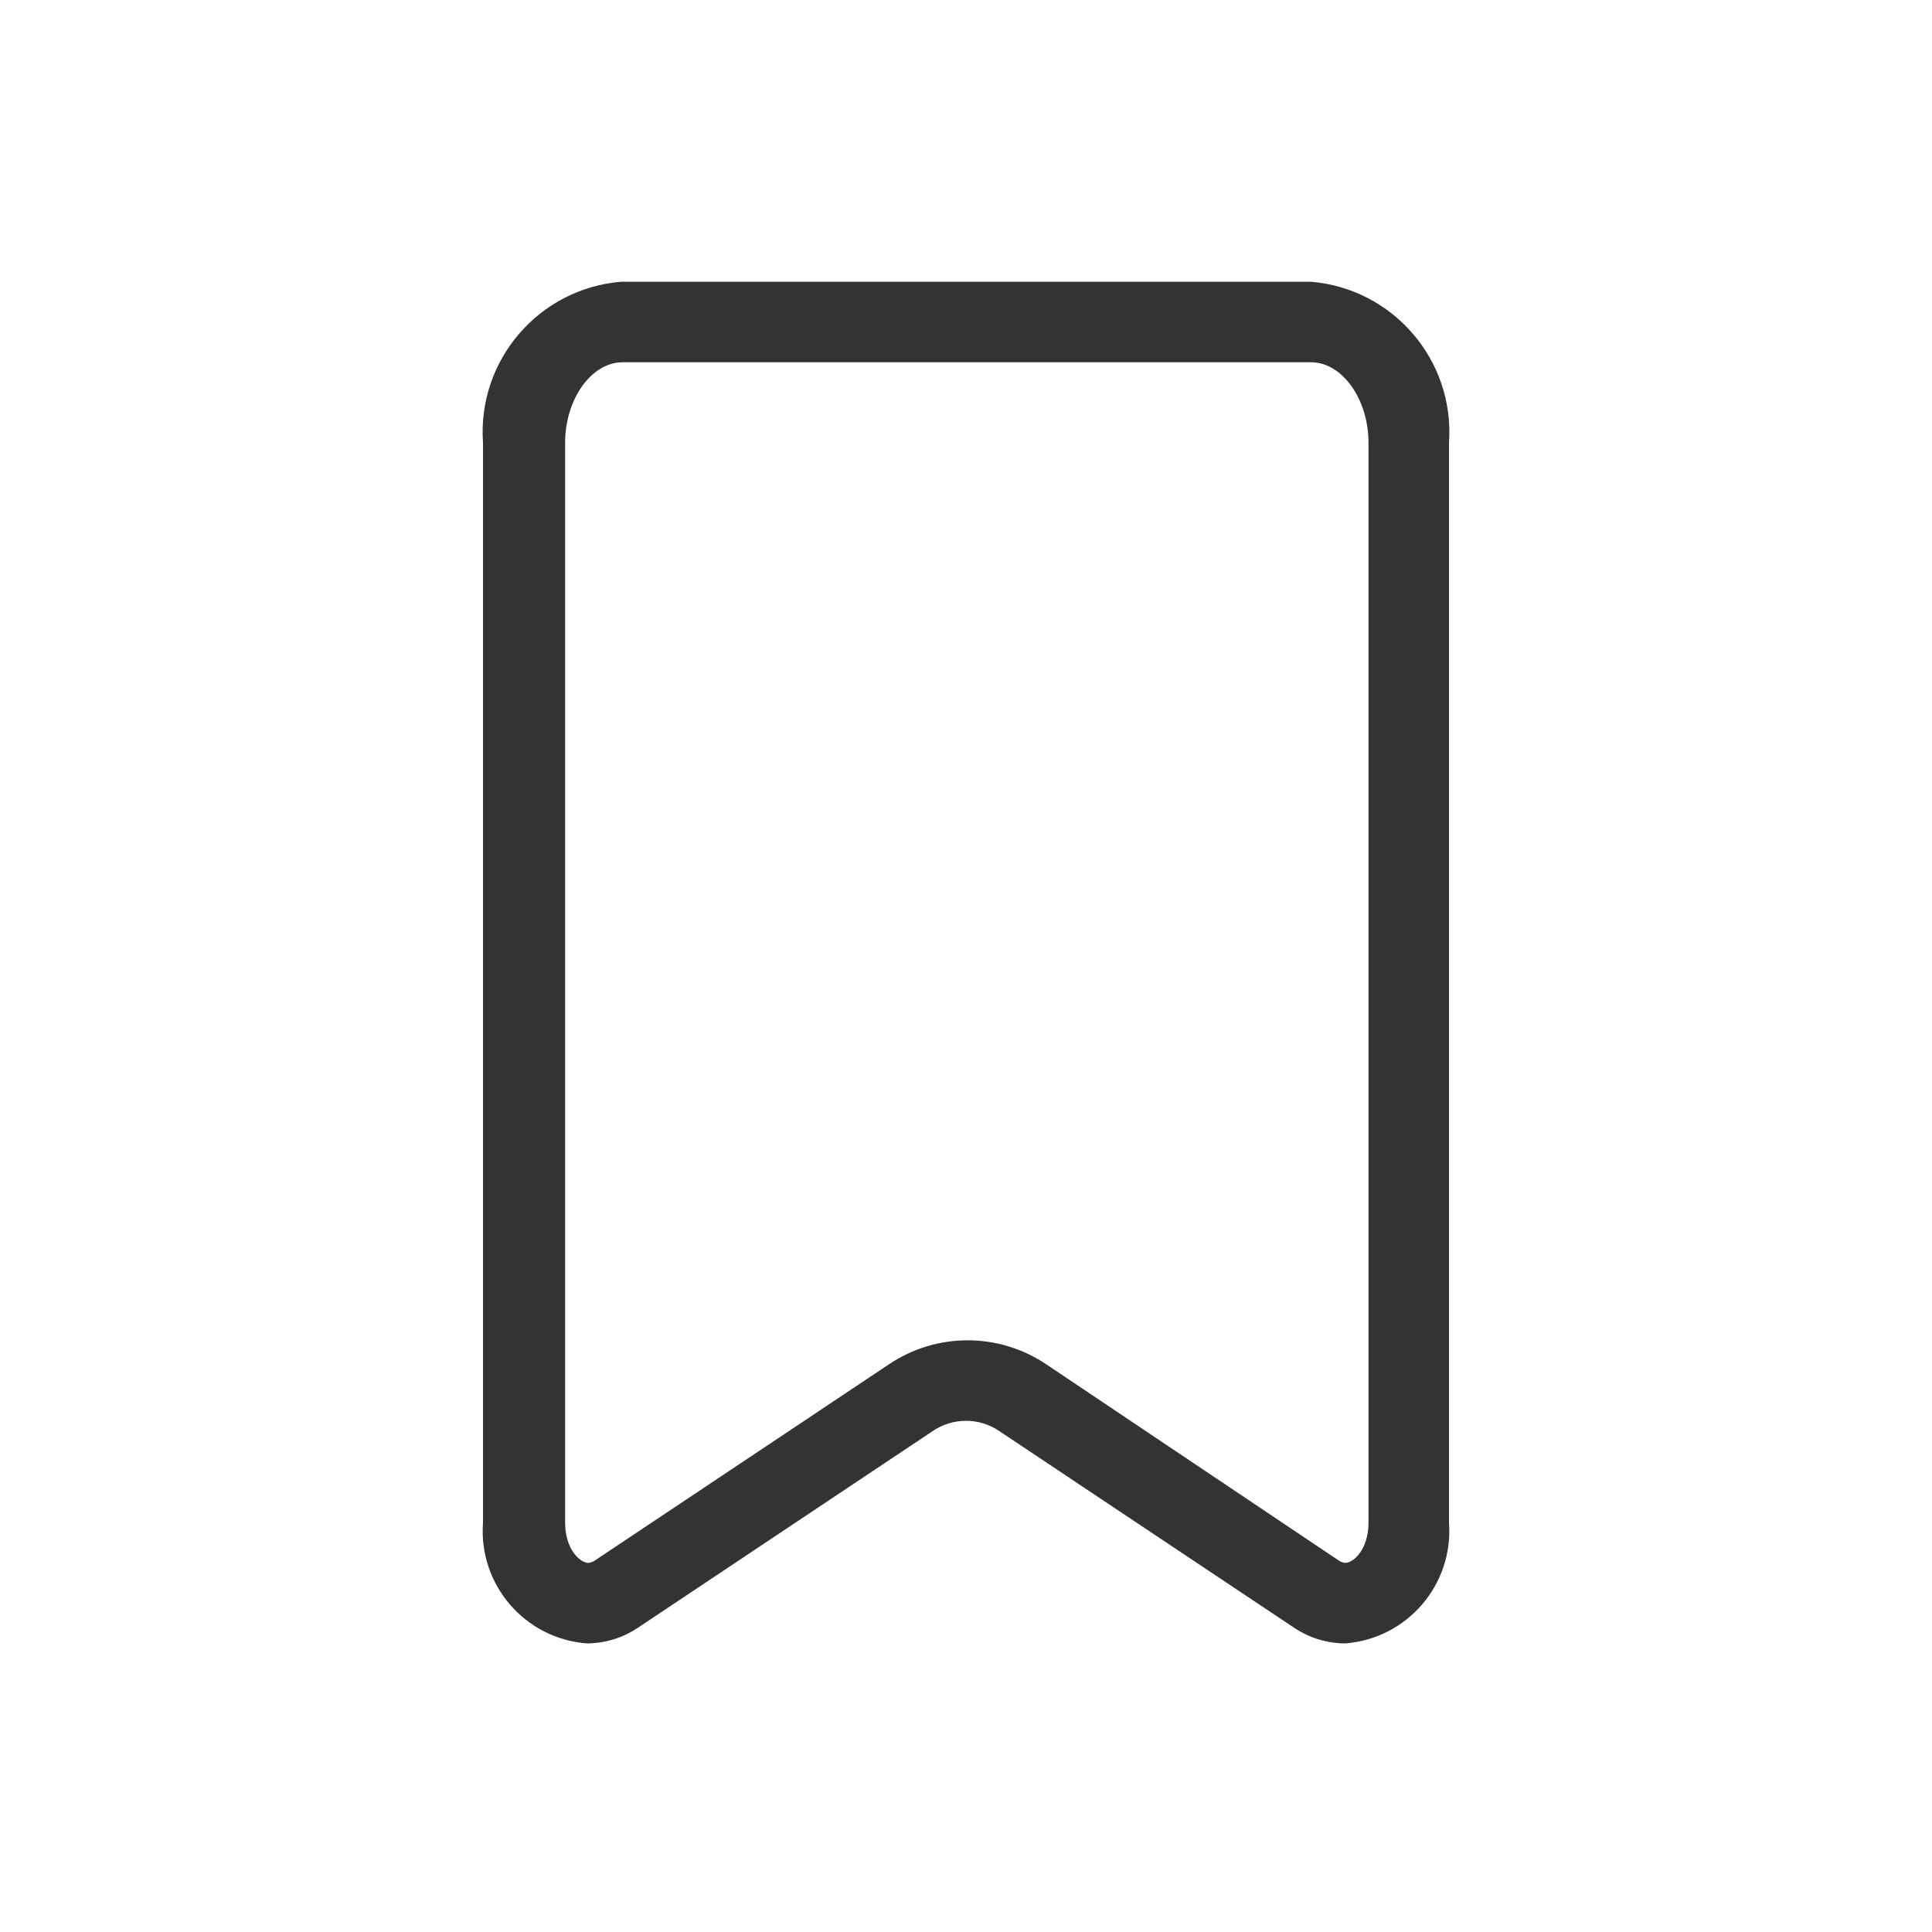
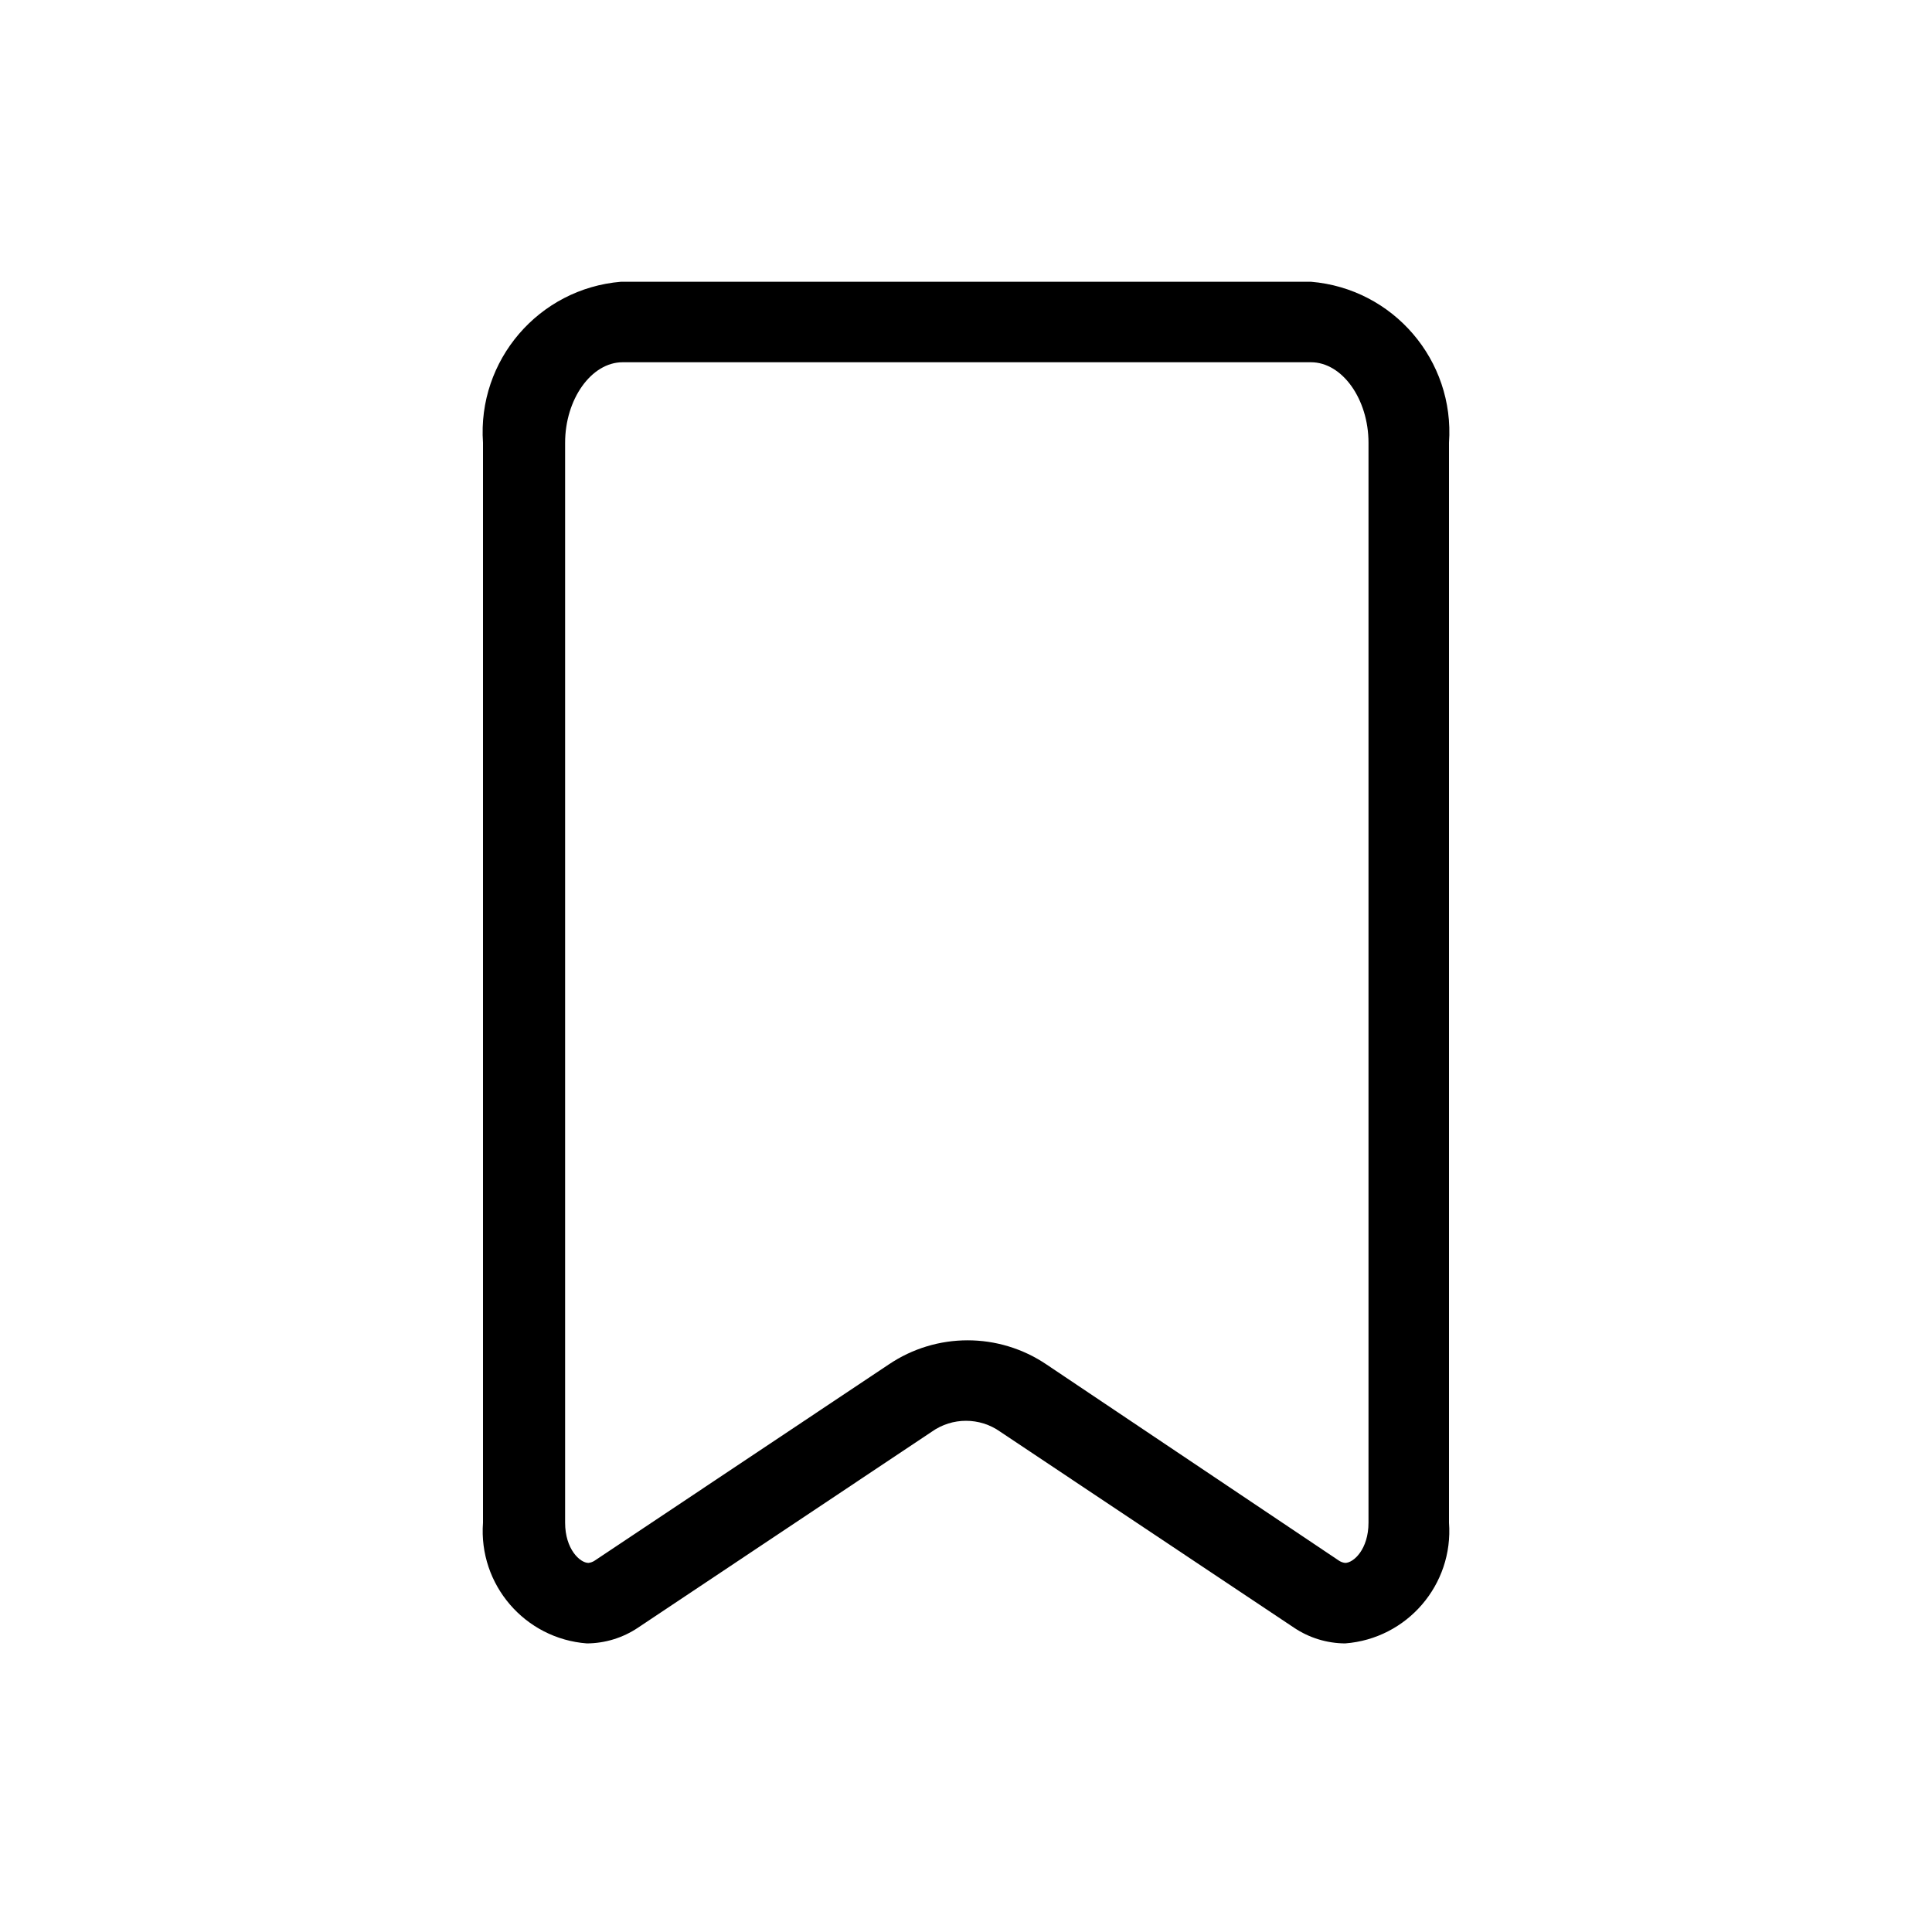
<svg xmlns="http://www.w3.org/2000/svg" t="1629977546807" class="icon" viewBox="0 0 1024 1024" version="1.1" p-id="2918" width="200" height="200">
  <defs>
    <style type="text/css" />
  </defs>
-   <path d="M694.827 192c16.64 0 30.507 19.627 30.507 42.667v572.373c0 14.08-7.893 21.333-12.373 21.333a7.467 7.467 0 0 1-3.413-1.28L554.667 723.2a74.667 74.667 0 0 0-83.627 0l-155.733 103.893a7.467 7.467 0 0 1-3.413 1.28c-4.48 0-12.373-7.253-12.373-21.333V234.667c0-23.04 13.867-42.667 30.507-42.667h364.8m0-42.667H329.173A80 80 0 0 0 256 234.667v572.373a59.733 59.733 0 0 0 55.04 64 49.067 49.067 0 0 0 27.093-8.32l155.733-103.893a31.36 31.36 0 0 1 36.267 0l155.733 103.893a49.067 49.067 0 0 0 27.093 8.32 59.733 59.733 0 0 0 55.04-64V234.667a80 80 0 0 0-73.173-85.333z" fill="#333333" p-id="2919" />
+   <path d="M694.827 192c16.64 0 30.507 19.627 30.507 42.667v572.373c0 14.08-7.893 21.333-12.373 21.333a7.467 7.467 0 0 1-3.413-1.28L554.667 723.2a74.667 74.667 0 0 0-83.627 0l-155.733 103.893a7.467 7.467 0 0 1-3.413 1.28c-4.48 0-12.373-7.253-12.373-21.333V234.667c0-23.04 13.867-42.667 30.507-42.667h364.8m0-42.667H329.173A80 80 0 0 0 256 234.667v572.373a59.733 59.733 0 0 0 55.04 64 49.067 49.067 0 0 0 27.093-8.32l155.733-103.893a31.36 31.36 0 0 1 36.267 0l155.733 103.893a49.067 49.067 0 0 0 27.093 8.32 59.733 59.733 0 0 0 55.04-64V234.667a80 80 0 0 0-73.173-85.333z" p-id="2919" />
</svg>
